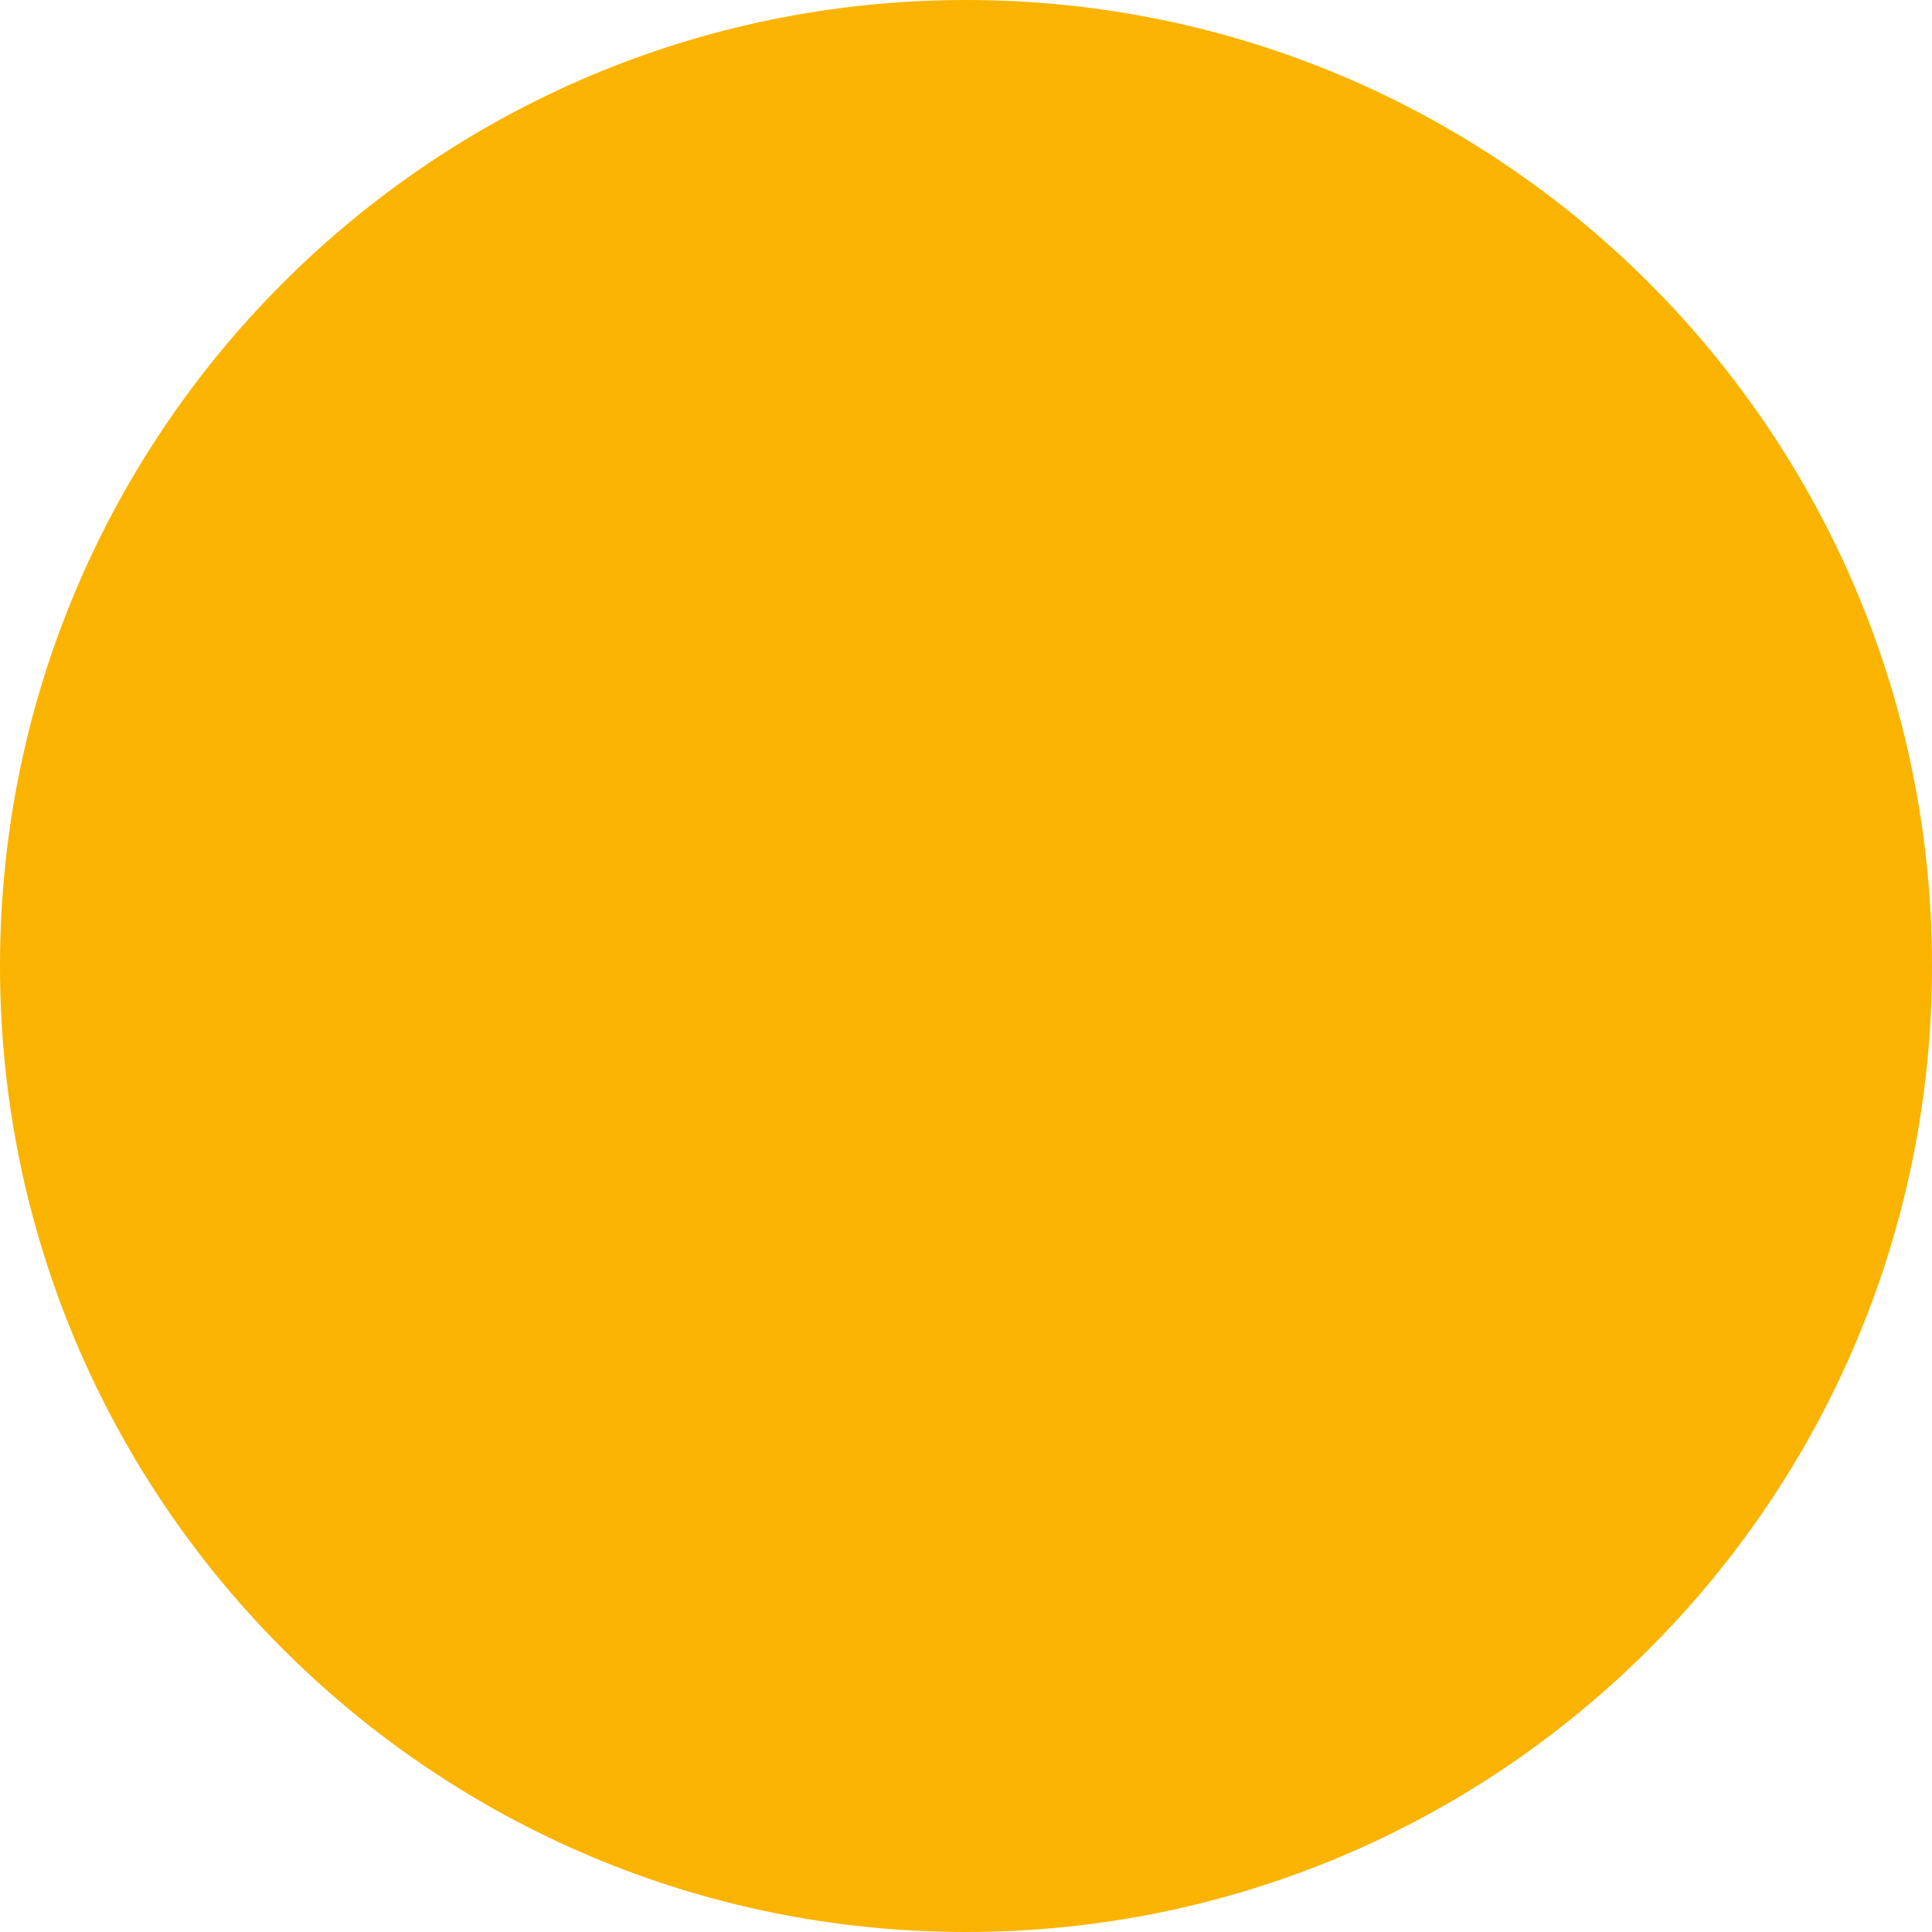
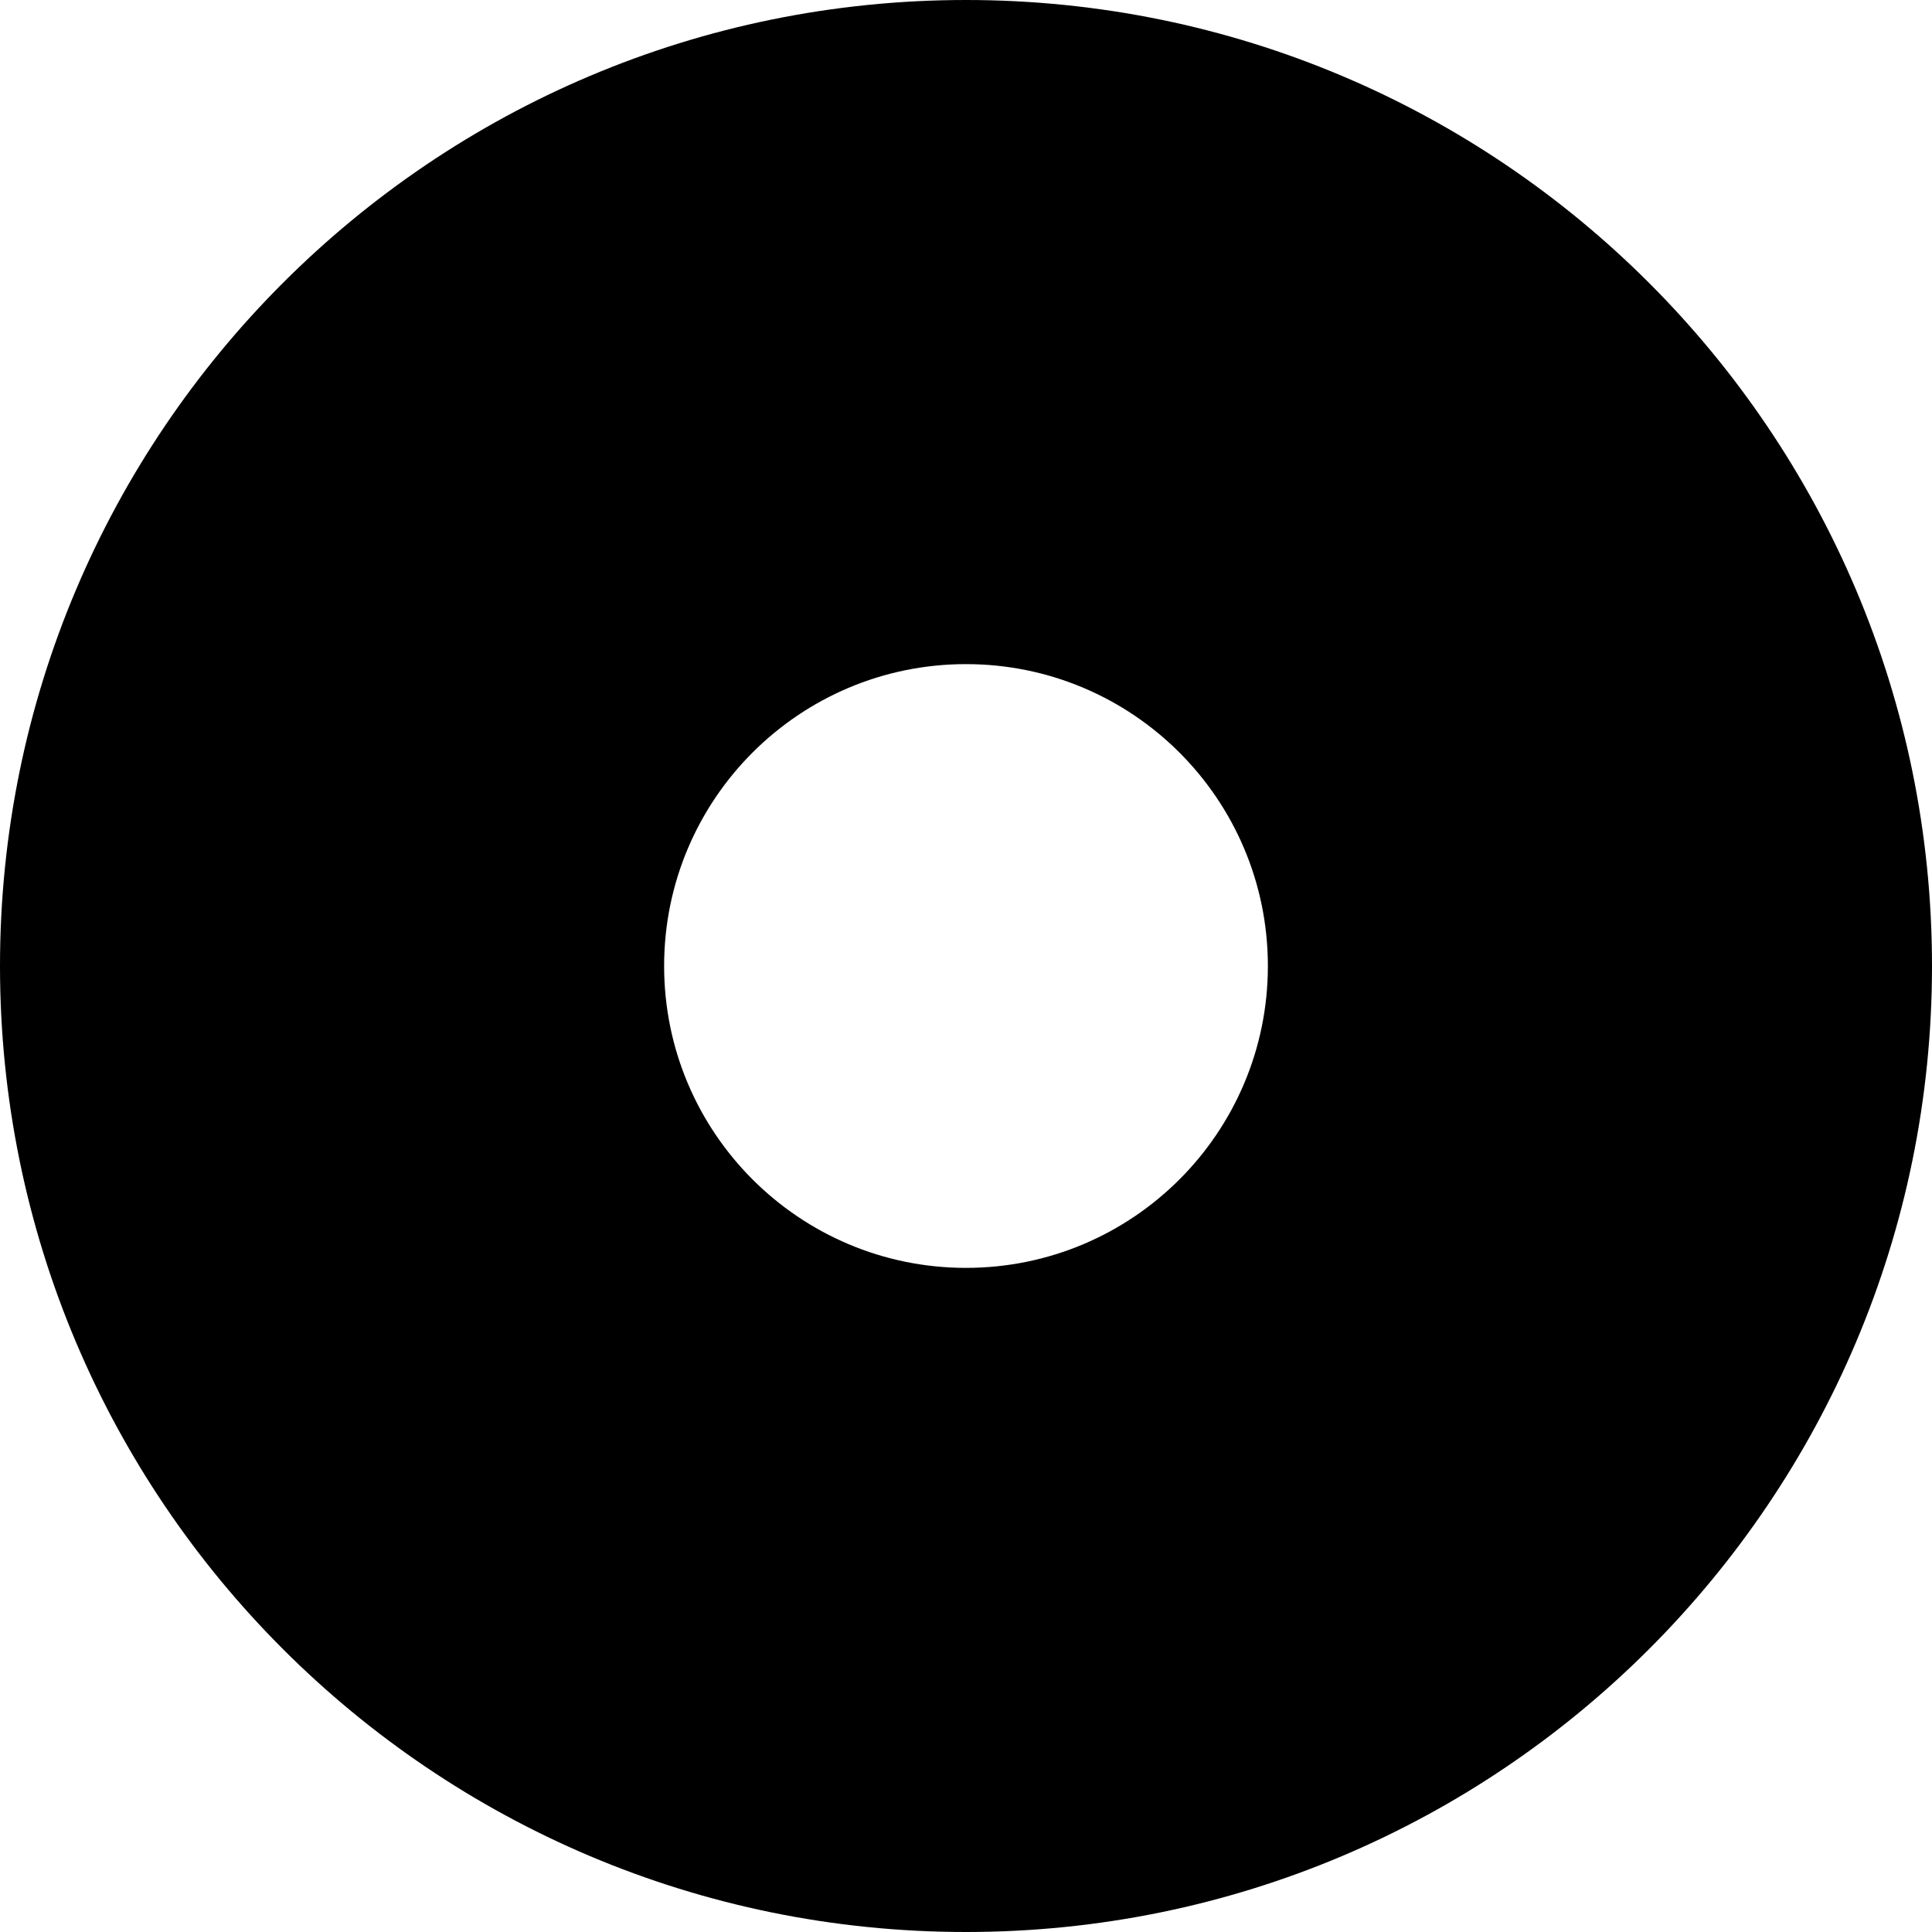
- <svg xmlns="http://www.w3.org/2000/svg" viewBox="0 0 32 32" version="1.1">
-   <defs />
-   <g id="Symbols" stroke="none" stroke-width="1" fill="none" fill-rule="evenodd">
-     <g id="icons/default" fill="#FAB400">
-       <g id="Group-8">
-         <circle id="Oval-2-Copy-2" cx="16" cy="16" r="16" />
-       </g>
-     </g>
-   </g>
+ <svg xmlns="http://www.w3.org/2000/svg" version="1.1" viewBox="0 0 32 32">
+   <path d="M16 32c-8.837 0-16-7.163-16-16s7.163-16 16-16c8.837 0 16 7.163 16 16s-7.163 16-16 16zM16 21c2.761 0 5-2.239 5-5s-2.239-5-5-5c-2.761 0-5 2.239-5 5s2.239 5 5 5z" />
</svg>
